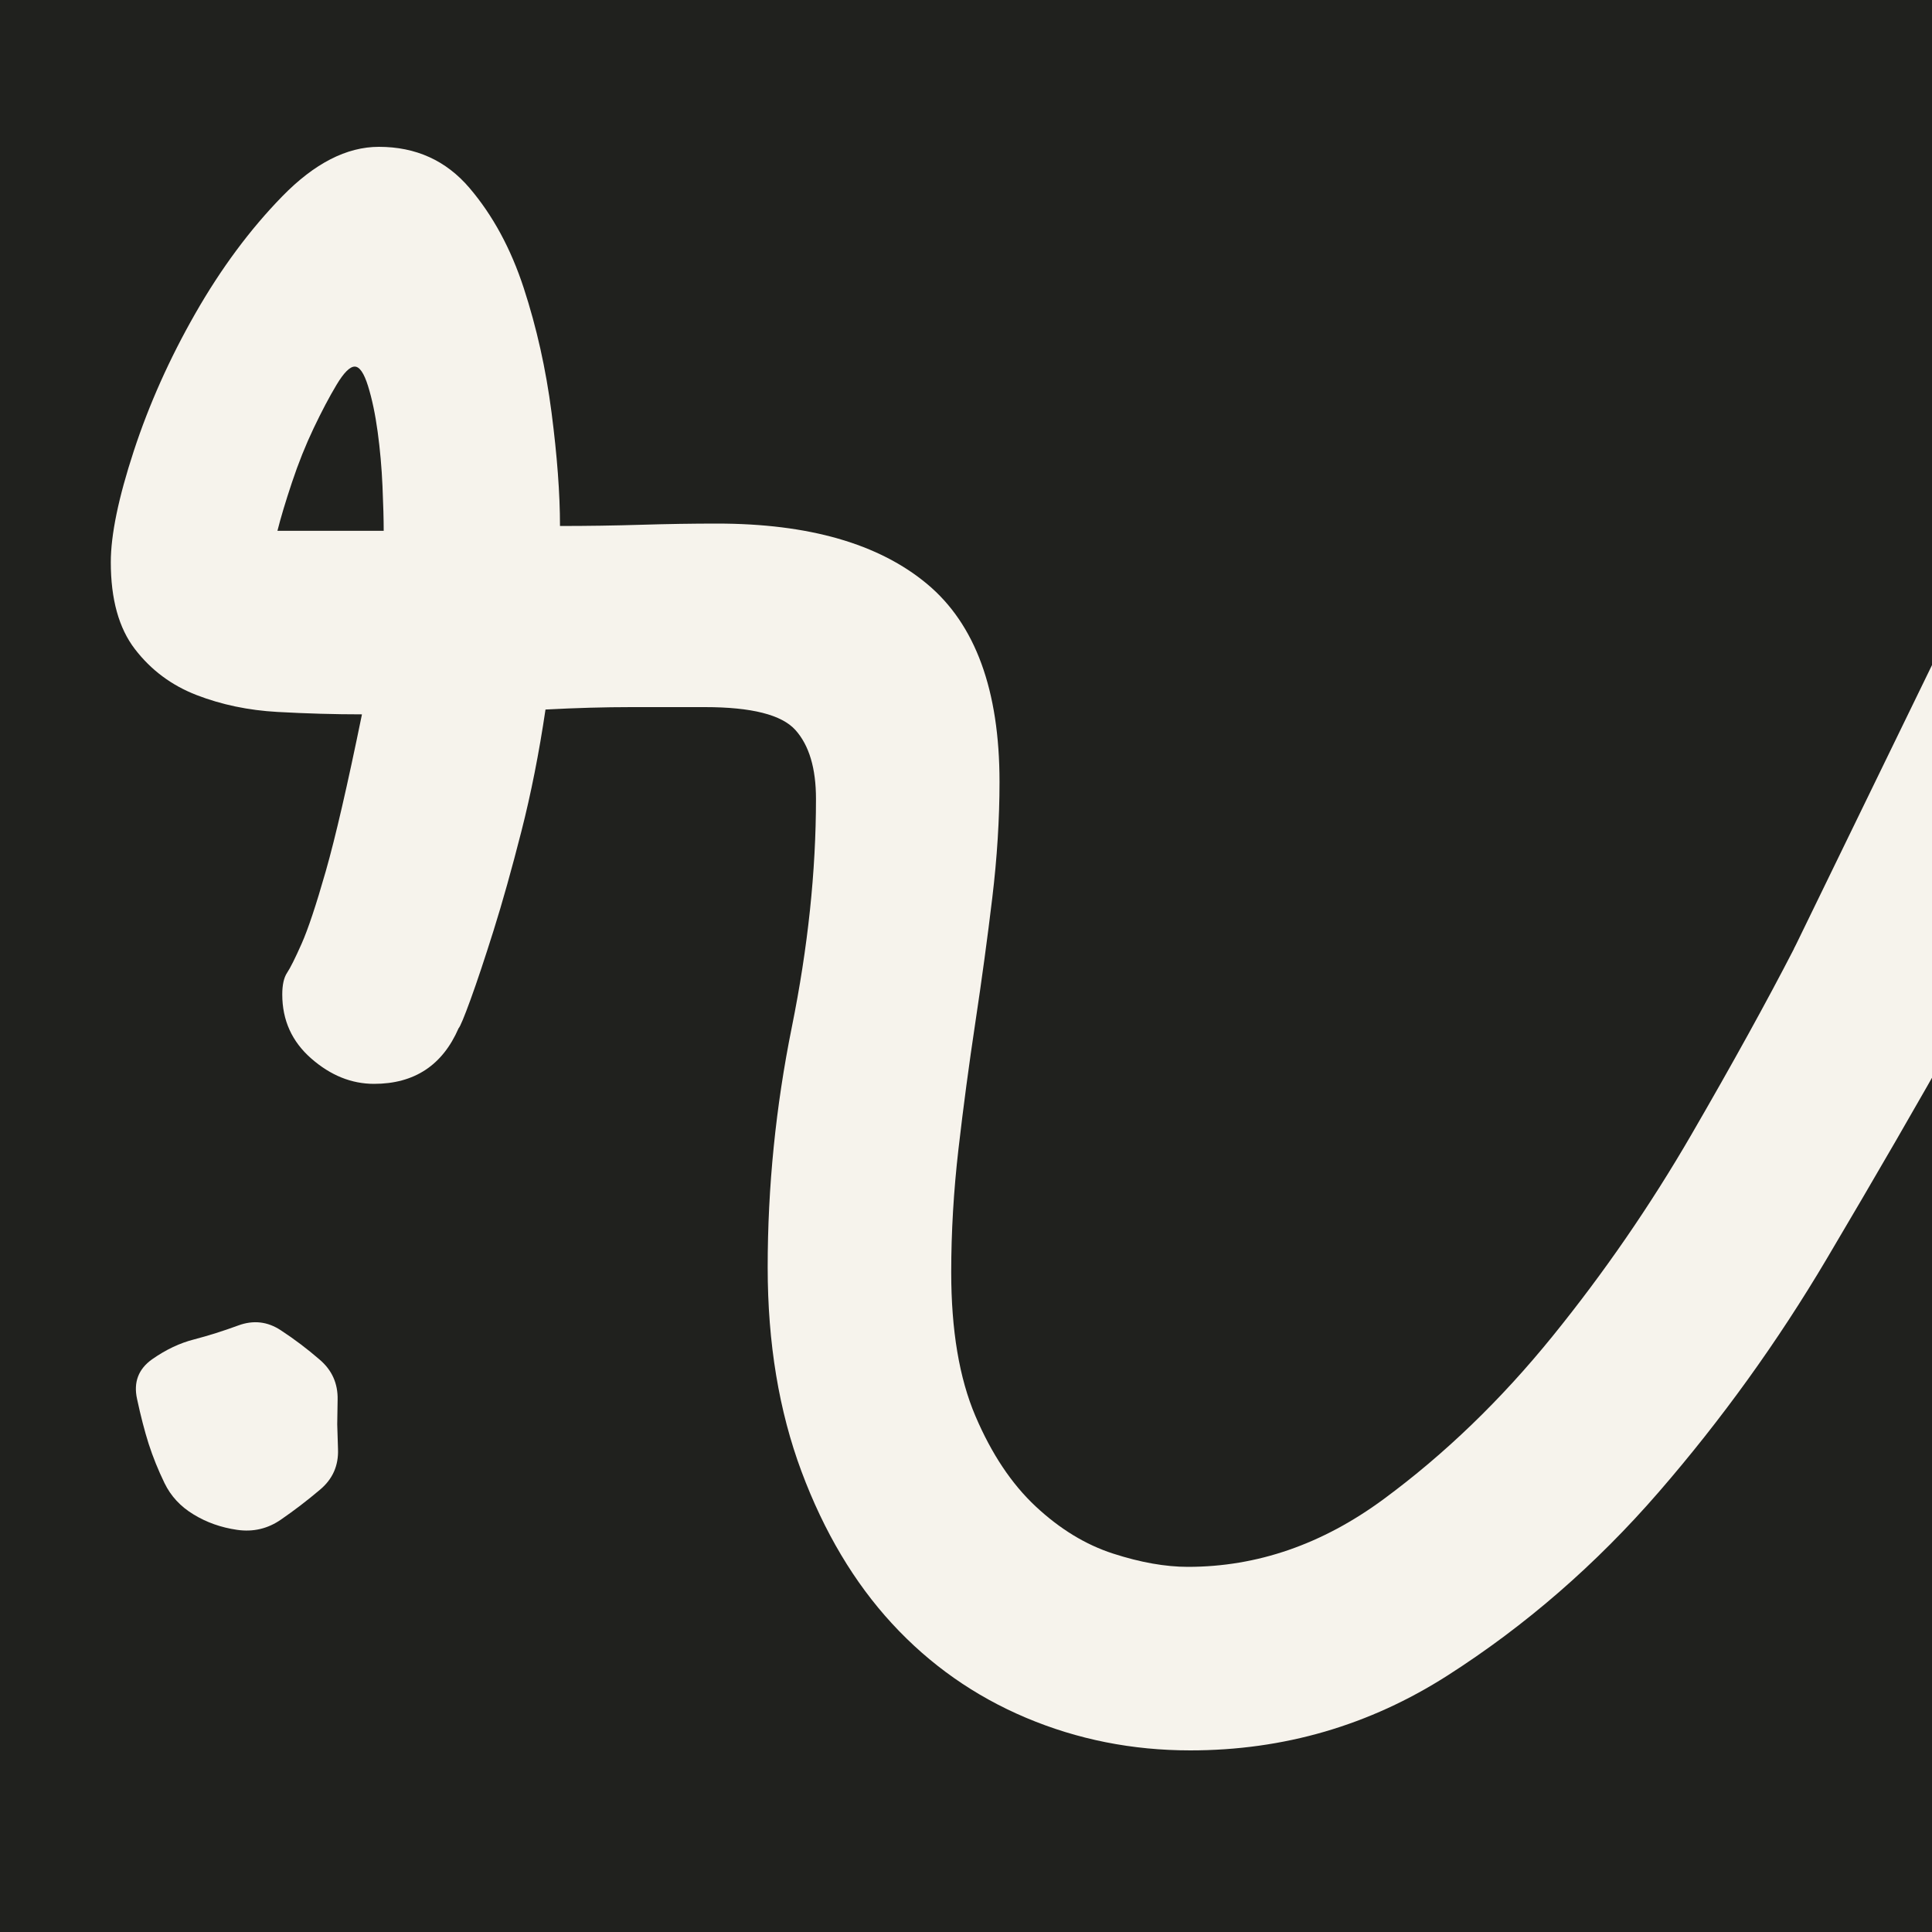
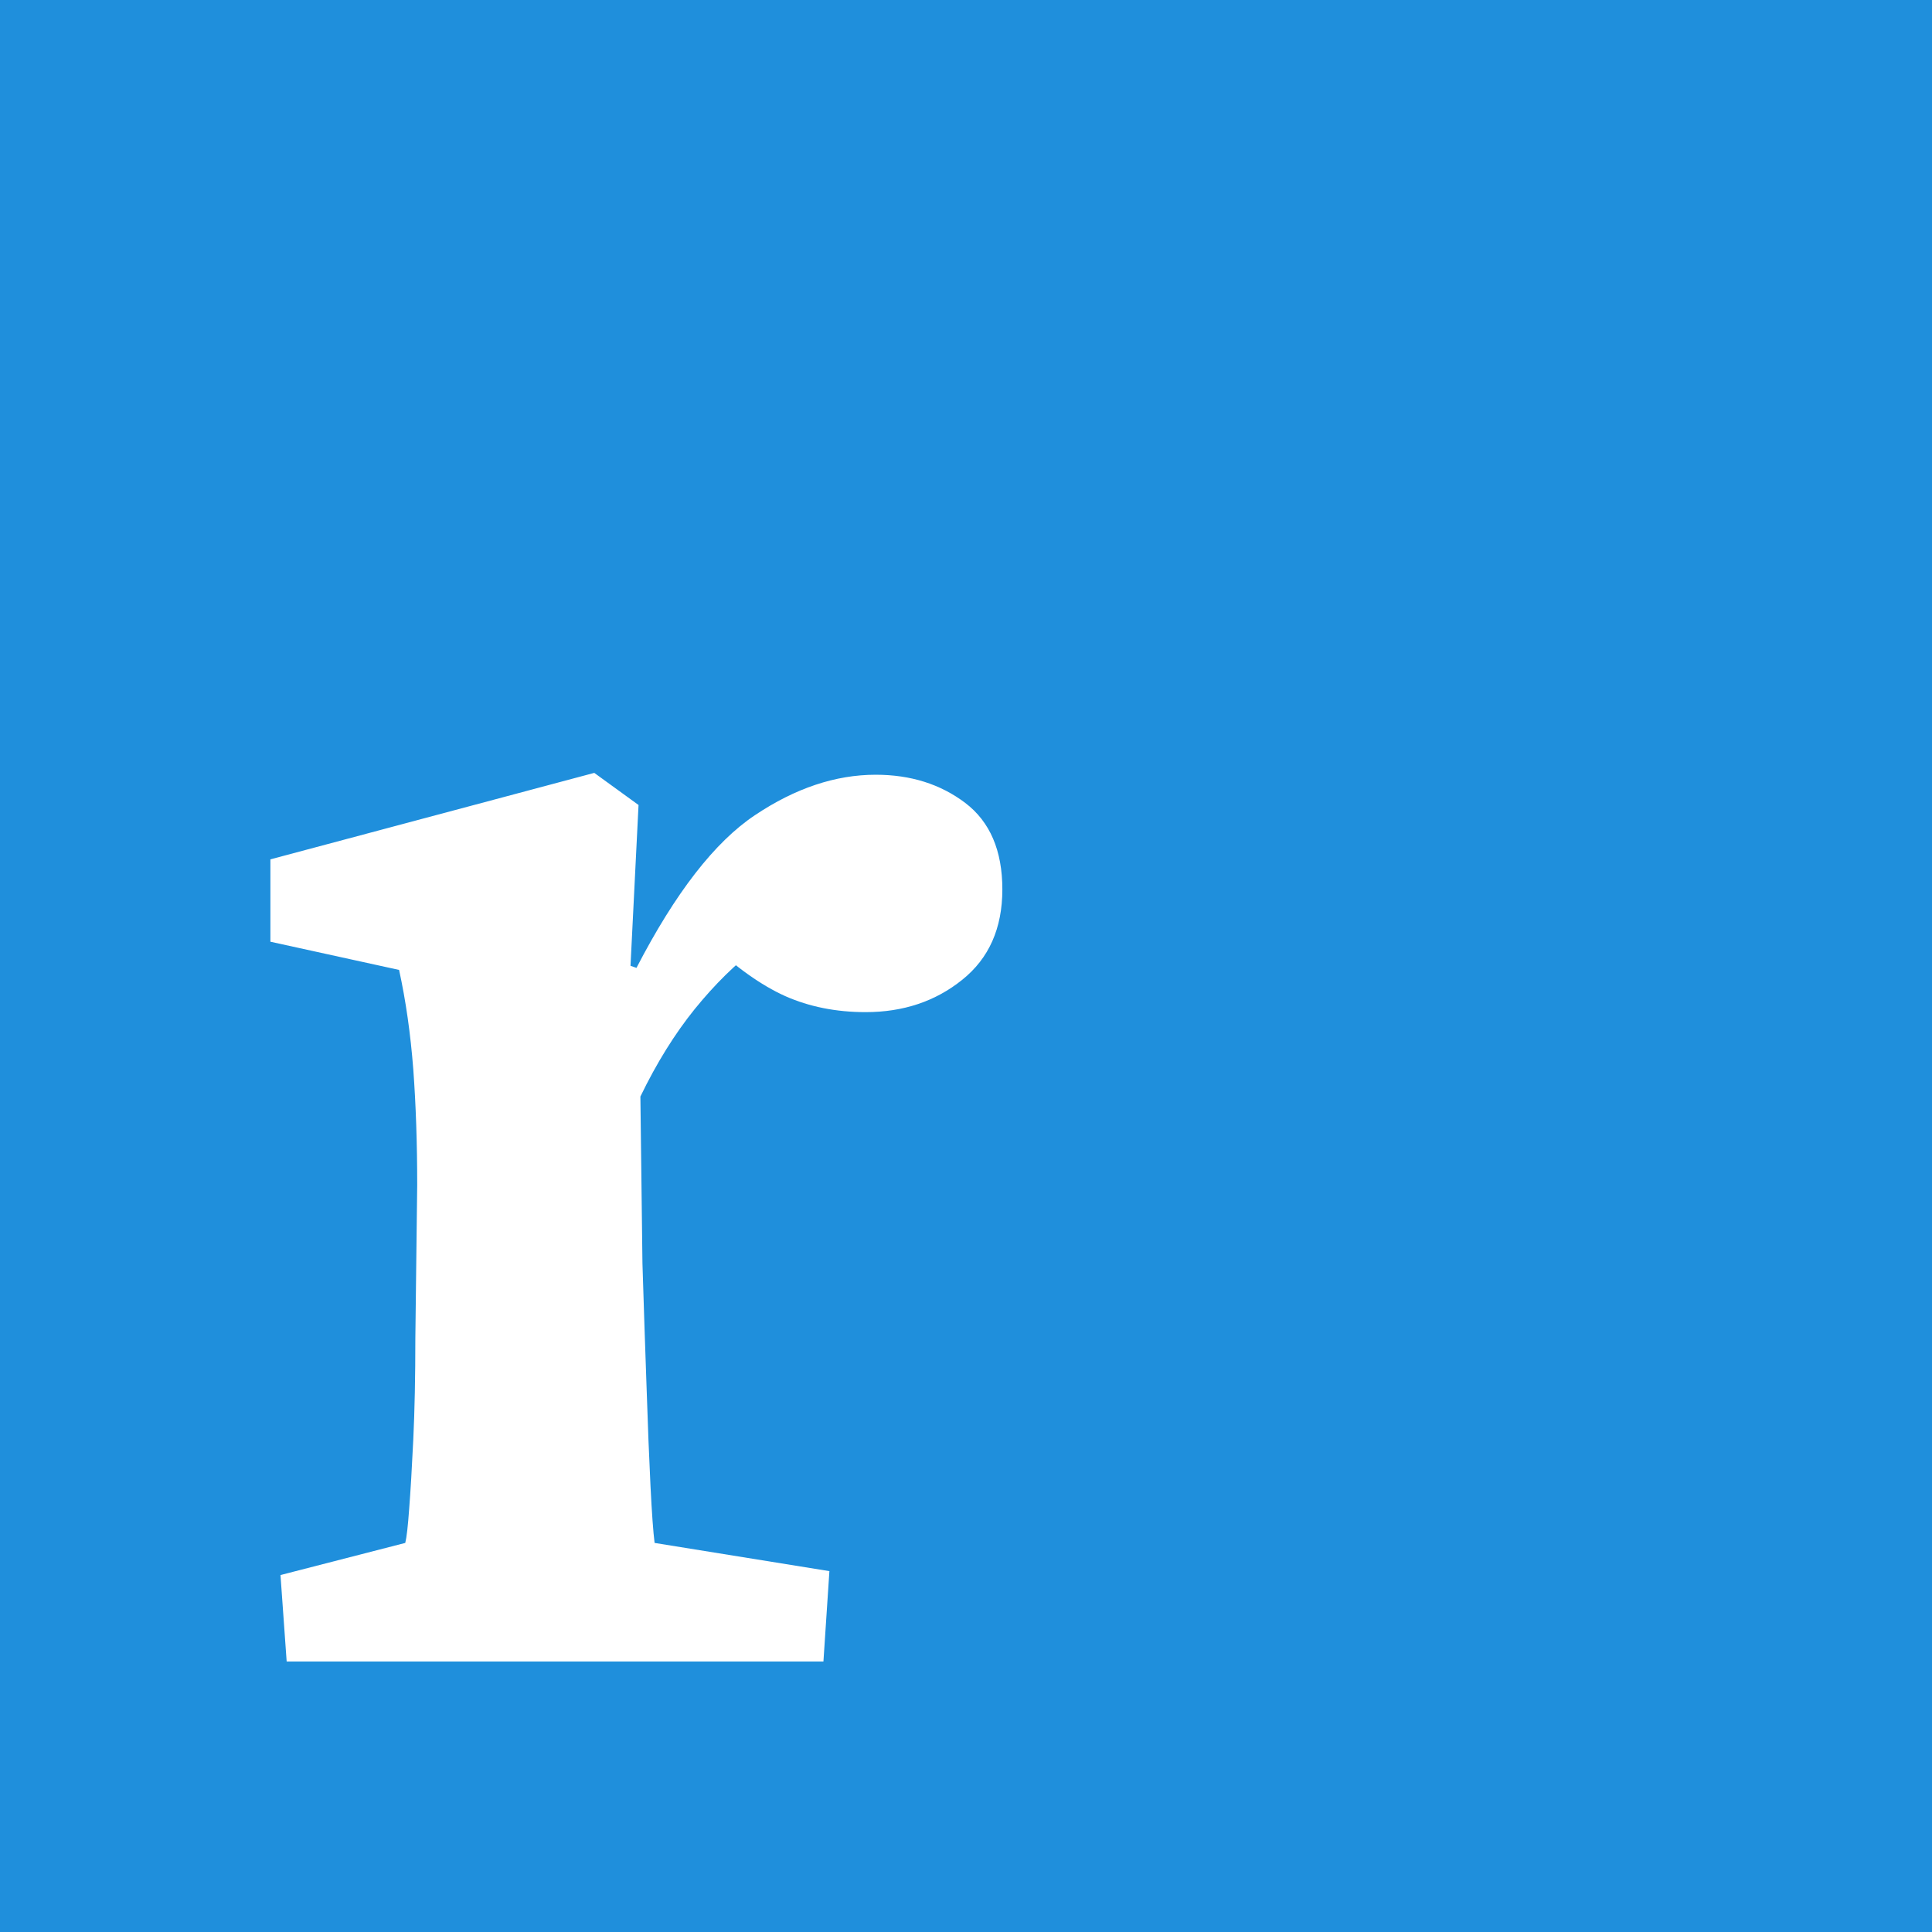
<svg xmlns="http://www.w3.org/2000/svg" viewBox="0 0 1000 1000">
-   <rect width="1000" height="1000" fill="#20211e" />
-   <g transform="translate(103.6 881.0) scale(1.25)">
-     <g fill="#f6f3ec">
-       <g class="gota-r" transform="translate(30 -10) translate(-15 -105) scale(.8) translate(15 105)">
-         <path d="M37.2 -105.0 Q37.2 -105.0 37.6 -92.2 Q38.1 -79.4 28.3 -71.2 Q18.5 -62.9 8.2 -55.8 Q-2.1 -48.6 -14.6 -50.4 Q-27.1 -52.2 -37.2 -58.4 Q-47.3 -64.5 -52.2 -74.6 Q-57.1 -84.7 -60.4 -94.9 Q-63.6 -105.0 -66.4 -118.1 Q-69.3 -131.1 -58.6 -138.7 Q-47.9 -146.2 -36.8 -149.0 Q-25.7 -151.9 -14.0 -156.2 Q-2.3 -160.5 8.0 -153.7 Q18.4 -146.9 28.0 -138.6 Q37.7 -130.4 37.4 -117.7Z" />
-       </g>
-       <path d="M143-411L143-411Q139-384 133-360.5Q127-337 121.5-319.5Q116-302 112-291Q108-280 107-279L107-279Q97-256 72-256L72-256Q58-256 46-266.5Q34-277 34-293L34-293Q34-299 36-302Q38-305 42-314Q46-323 52-344Q58-365 67-409L67-409Q50-409 32-410Q14-411-1.5-417Q-17-423-27-436Q-37-449-37-472L-37-472Q-37-489-27.5-518Q-18-547-2-575Q14-603 34-623.5Q54-644 74-644L74-644Q97-644 111.5-627Q126-610 134-585.5Q142-561 145.5-534Q149-507 149-487L149-487Q166-487 182.5-487.5Q199-488 214-488L214-488Q271-488 301-463Q331-438 331-381L331-381Q331-358 328-333Q325-308 321-281.5Q317-255 314-229Q311-203 311-178L311-178Q311-142 321-118.5Q331-95 346-81Q361-67 378-61.5Q395-56 409-56L409-56Q452-56 490-84Q528-112 560-151.5Q592-191 617.5-235Q643-279 660-312L660-312Q665-321 674-326Q683-331 693-331L693-331Q711-331 721-319.5Q731-308 731-294L731-294Q731-284 727-276L727-276Q704-235 673.5-183.5Q643-132 604-87Q565-42 516.5-11Q468 20 410 20L410 20Q374 20 342 6.5Q310-7 286.5-32.5Q263-58 249-95.5Q235-133 235-180L235-180Q235-230 245-279.5Q255-329 255-374L255-374Q255-393 246.5-402.5Q238-412 209-412L209-412Q195-412 178.5-412Q162-412 143-411ZM32-485L76-485Q76-492 75.5-503.5Q75-515 73.5-526Q72-537 69.5-545Q67-553 64-553L64-553Q61-553 56.5-545.5Q52-538 47-527.5Q42-517 38-505Q34-493 32-485L32-485Z" />
-       <path d="M 660.0 -312.0 L 782.6 -564.0 A 49.4 49.4 0 0 1 869.7 -517.2 L 727.0 -276.0 Z" />
-     </g>
-   </g>
+   <rect width="1000" height="1000" fill="#1f8fdc" />
+   <path transform="translate(124.4 860.0) scale(1.0657)" fill="#ffffff" d="M283.2 0L22.5 0L19.5-42.0L80.1-57.6Q81.1-61.5 82.0-74.2Q83.0-86.9 84.0-107.9Q85.0-128.9 85.0-157.2L85.0-157.2L85.9-231.4Q85.9-261.7 84.0-287.6Q82.0-313.5 77.1-335.9L77.1-335.9L14.6-349.6L14.6-389.6L171.9-431.6L193.4-416.0L189.5-337.9L192.4-336.9Q220.7-391.6 250-411.1Q279.3-430.7 308.6-430.7L308.6-430.7Q334.0-430.7 352.1-417.0Q370.1-403.3 370.1-375L370.1-375Q370.1-346.7 350.6-331.1Q331.1-315.4 303.7-315.4L303.7-315.4Q282.2-315.4 264.6-323.2Q247.1-331.1 227.5-349.6L227.5-349.6L251.0-346.7Q235.4-335.0 220.7-316.9Q206.1-298.8 194.3-274.4L194.3-274.4L195.3-193.4Q196.3-161.1 197.3-133.3Q198.2-105.5 199.2-85.4Q200.2-65.4 201.2-57.6L201.2-57.6L286.1-43.9L283.2 0Z" />
</svg>
